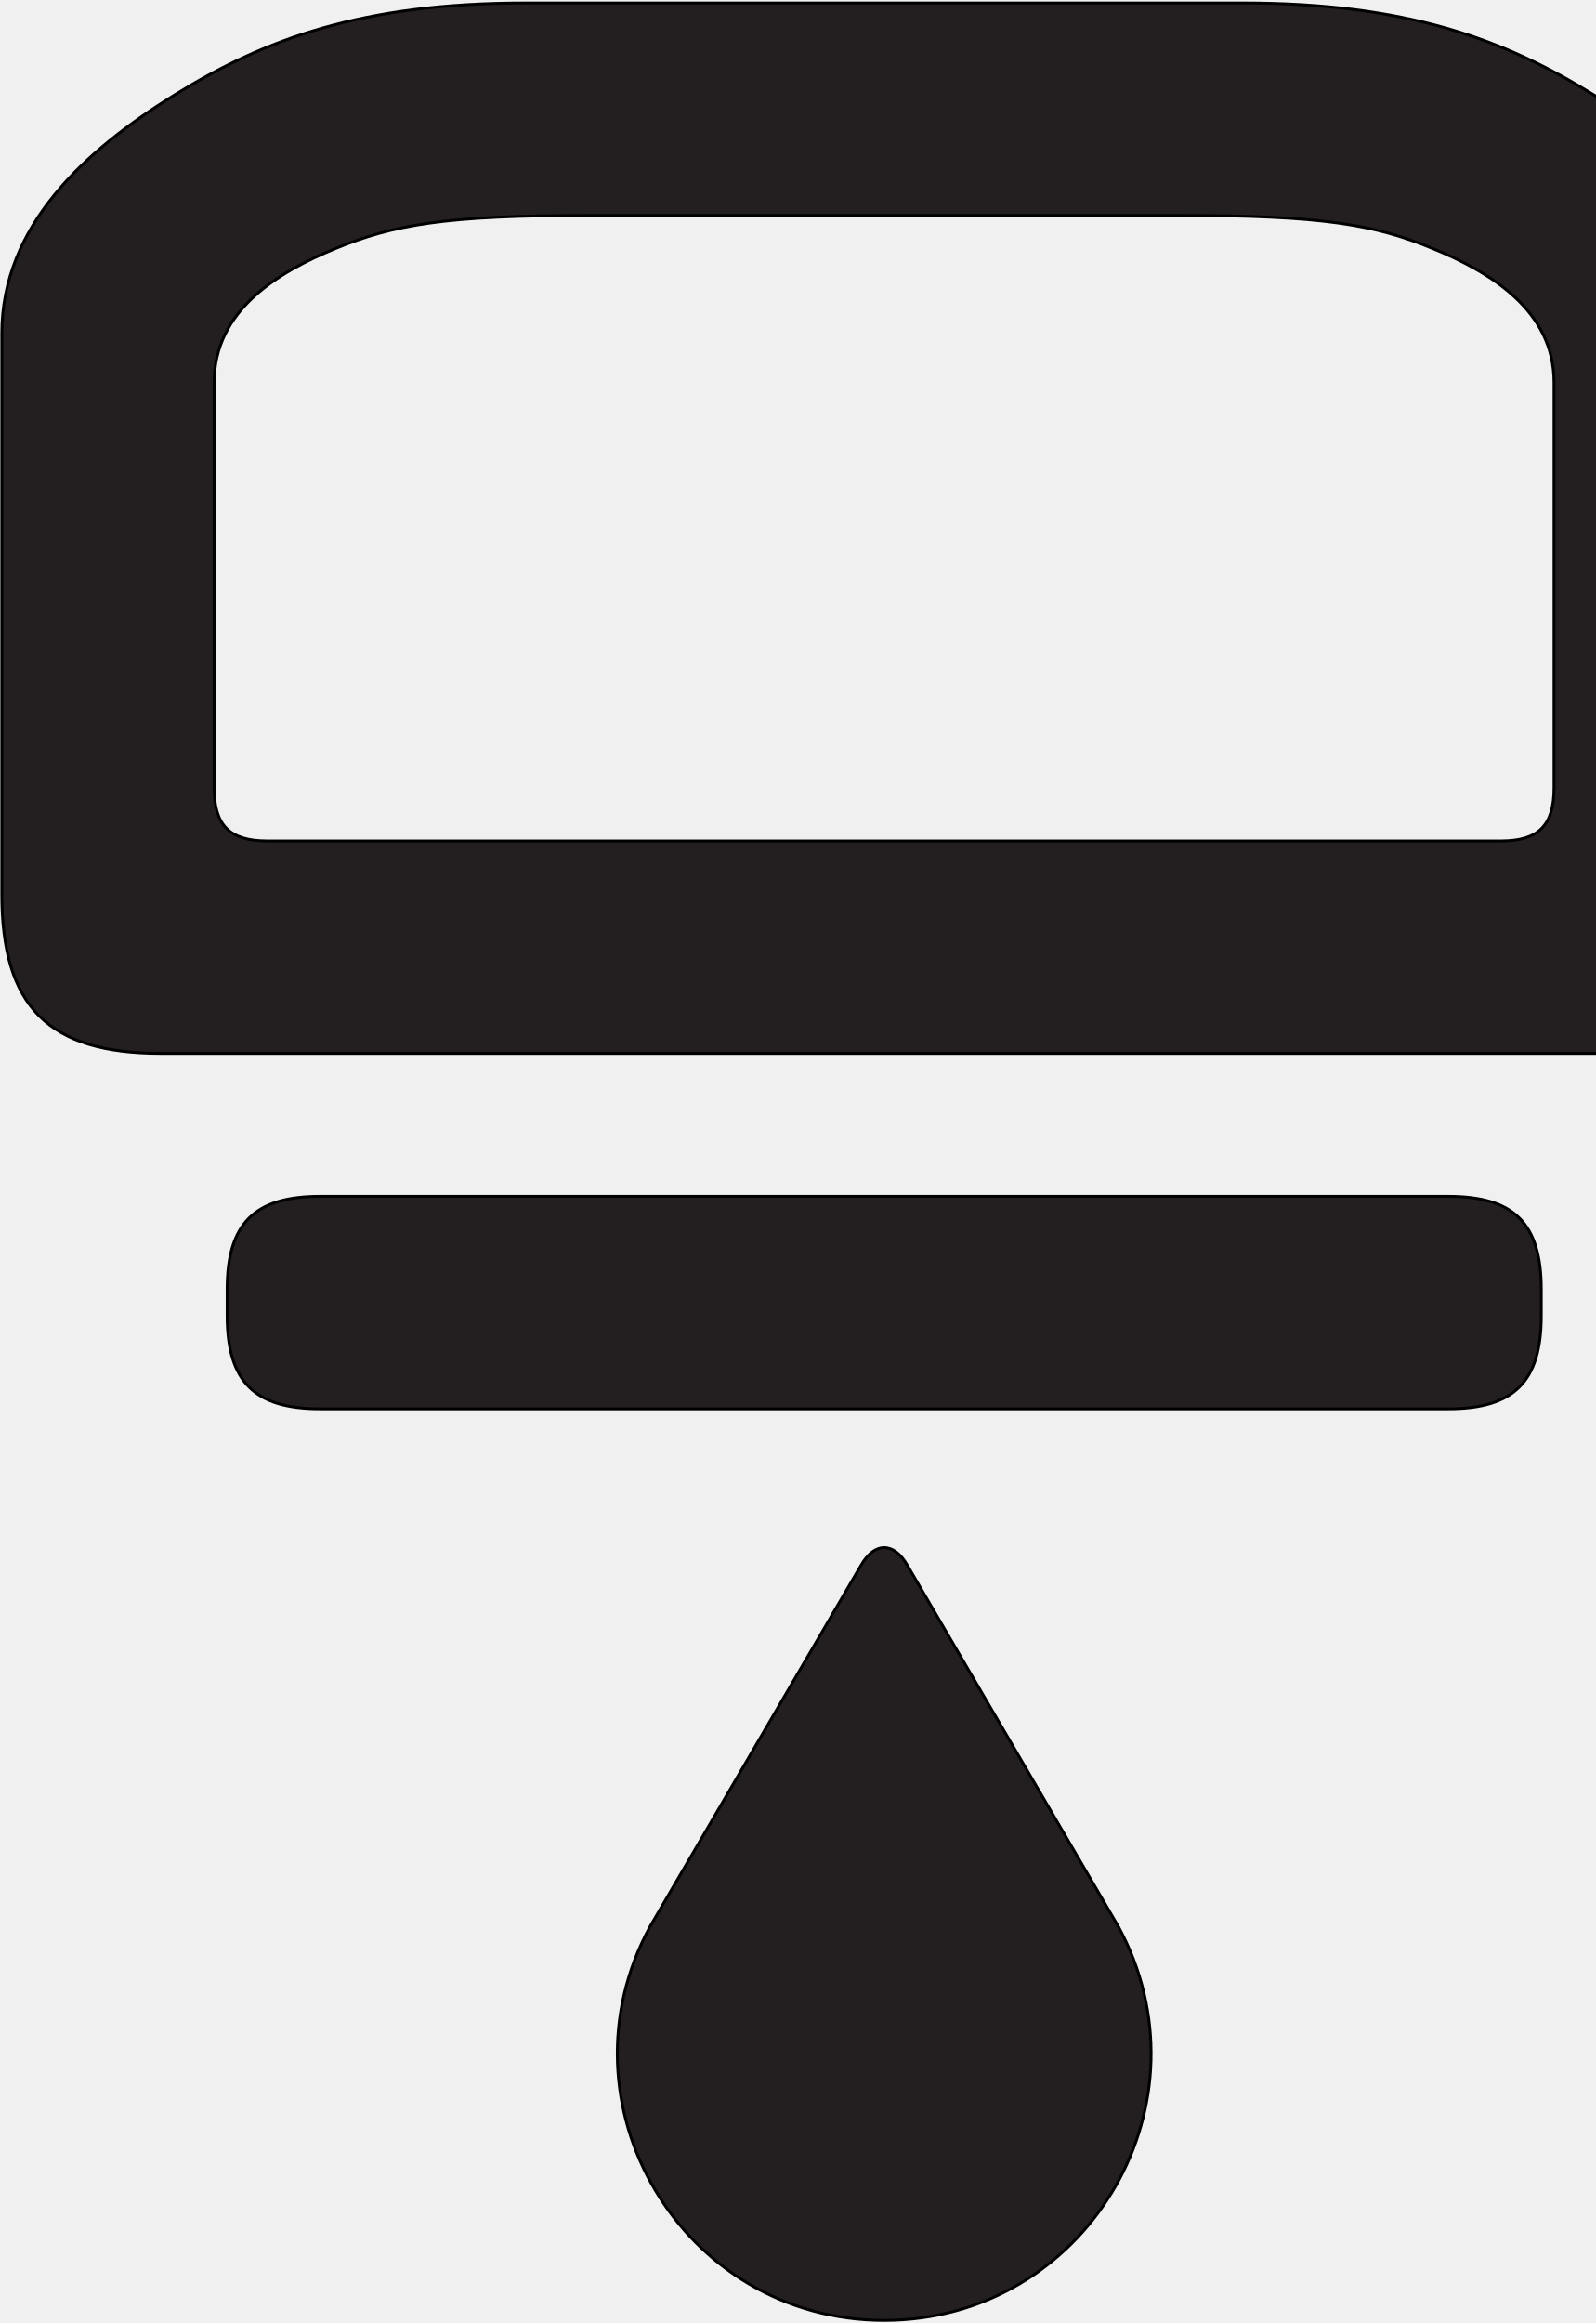
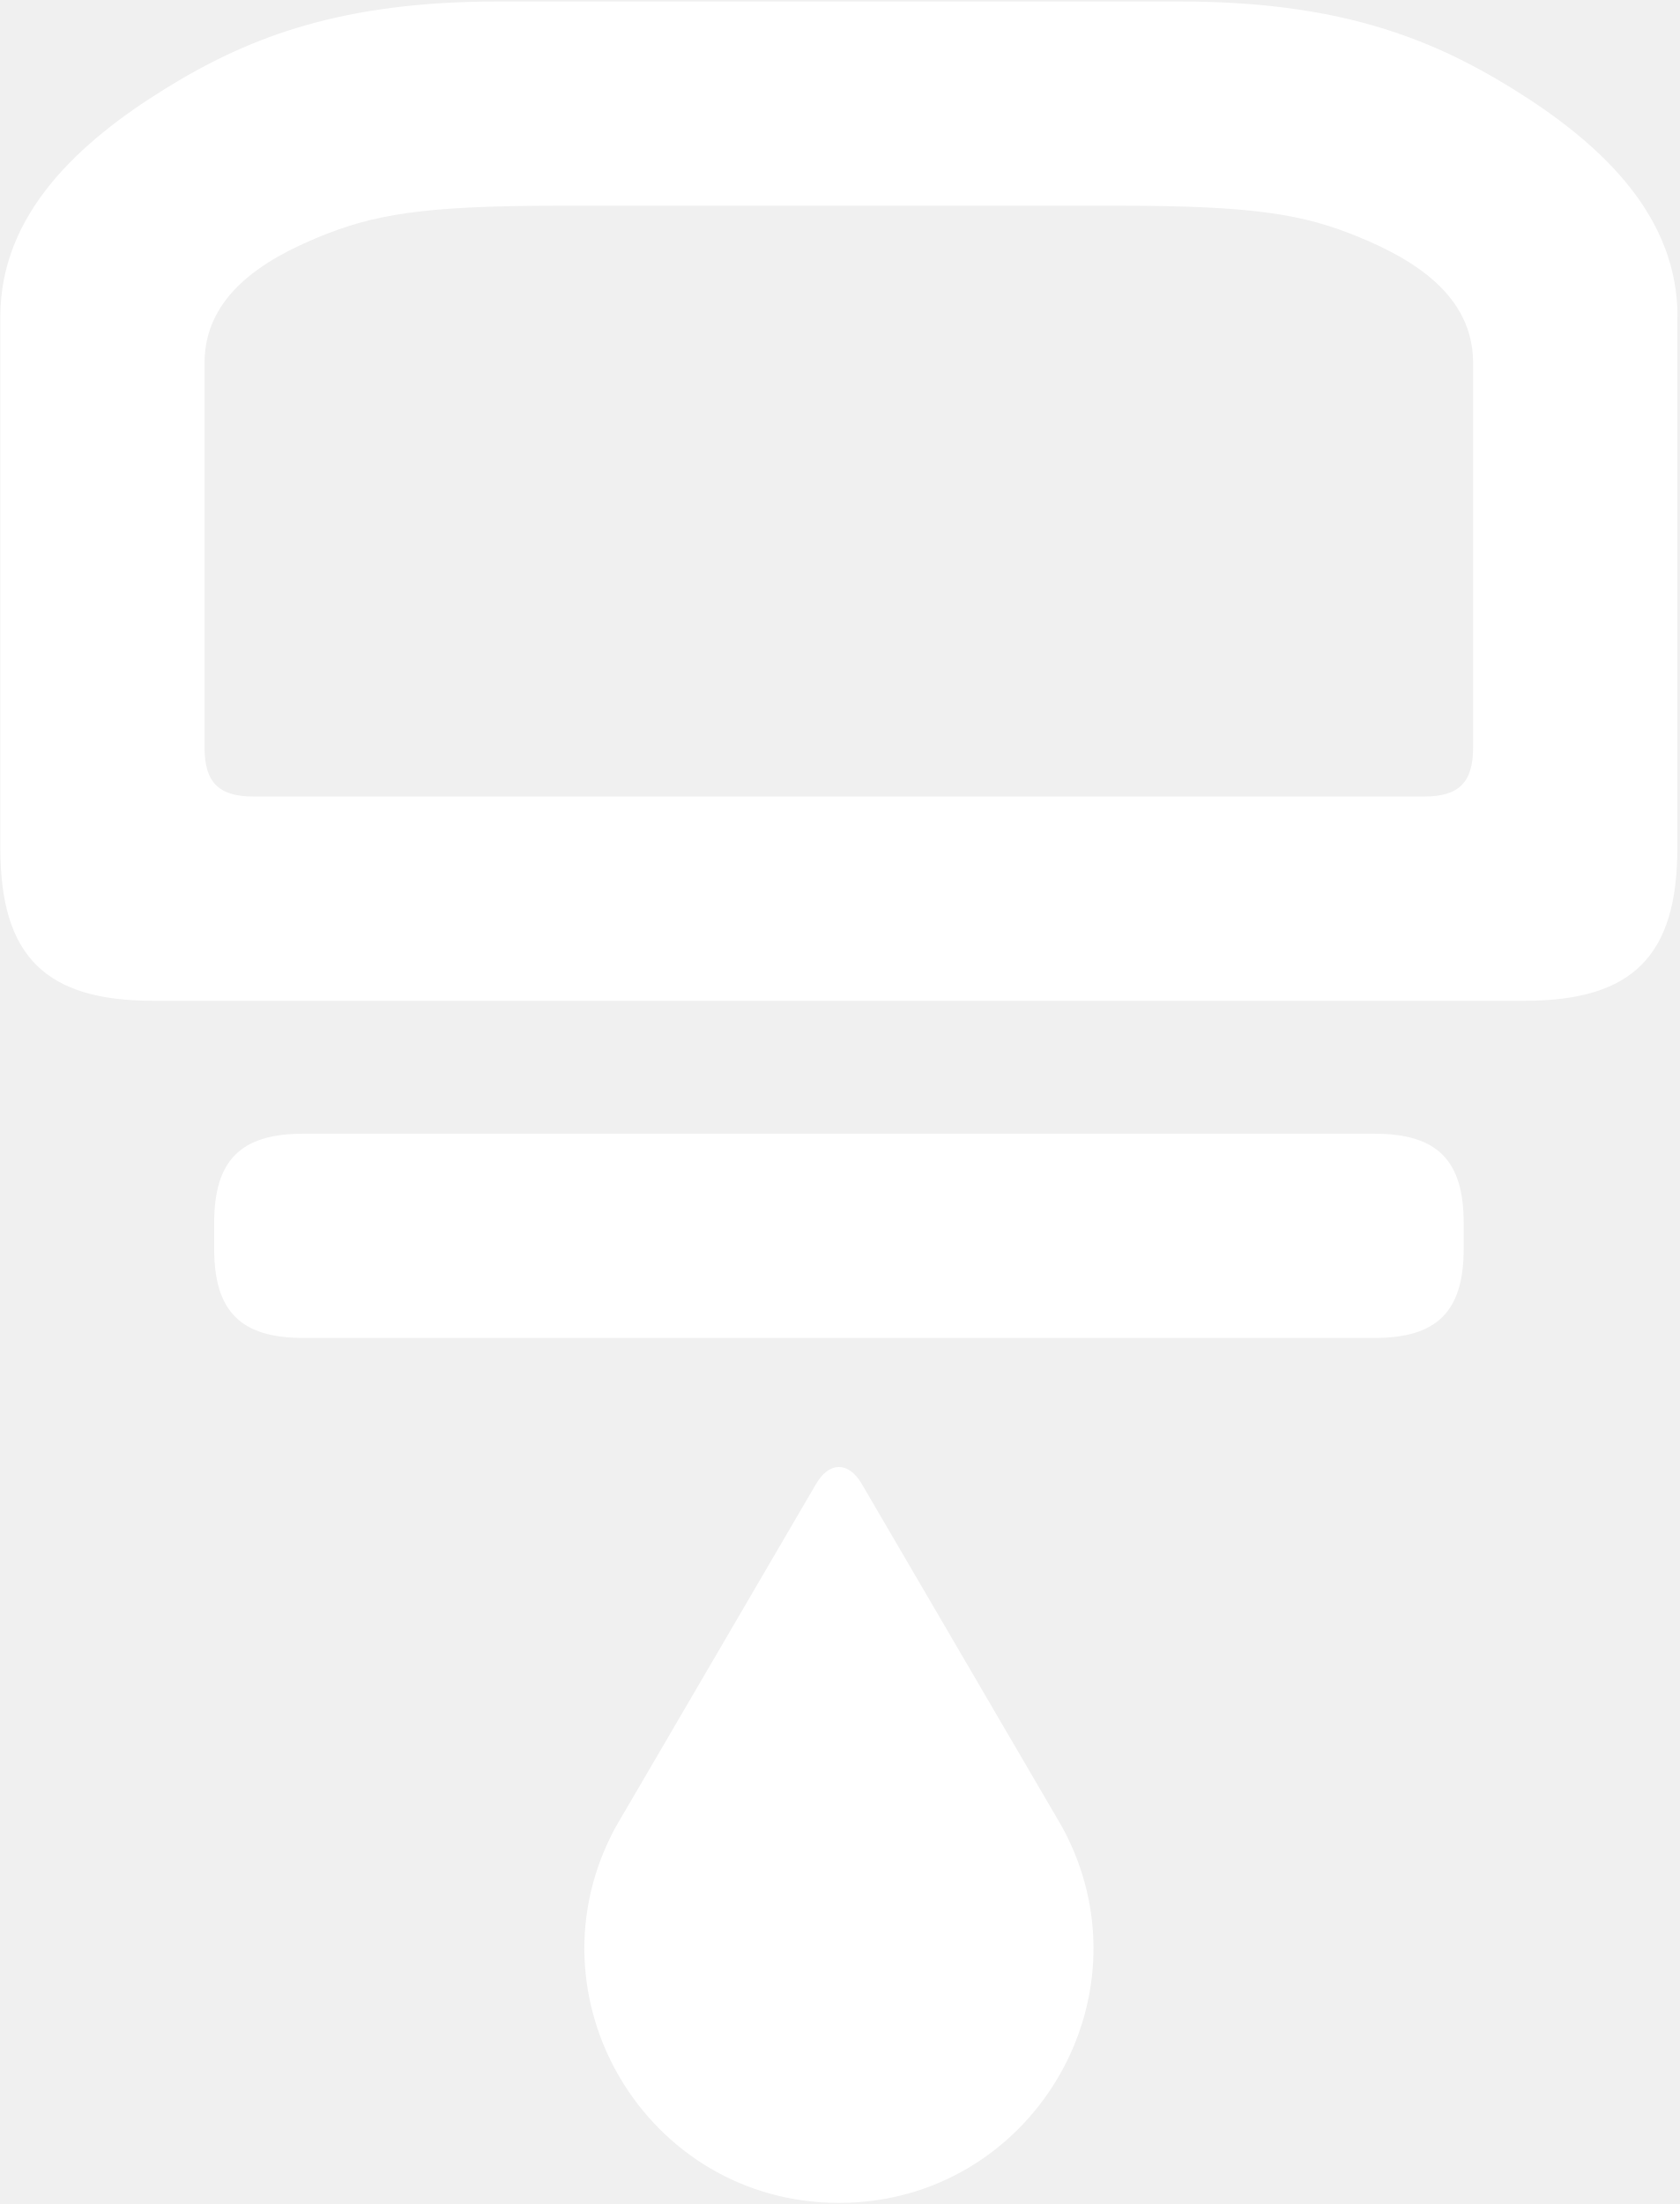
- <svg xmlns="http://www.w3.org/2000/svg" width="100%" height="100%" viewBox="0 0 419 610" version="1.1" xml:space="preserve" style="fill-rule:evenodd;clip-rule:evenodd;stroke-linecap:round;stroke-linejoin:round;stroke-miterlimit:2;">
+ <svg xmlns="http://www.w3.org/2000/svg" width="100%" height="100%" viewBox="0 0 465 610" version="1.1" xml:space="preserve" style="fill-rule:evenodd;clip-rule:evenodd;stroke-linecap:round;stroke-linejoin:round;stroke-miterlimit:2;">
  <g>
-     <path d="M238.253,410.924L238.642,411.592C240.292,414.412 248.889,429.118 293.704,505.835C318.681,551.684 286.491,607.378 234.944,609.268C234.05,609.301 233.148,609.318 232.238,609.318C179.121,609.318 145.355,552.485 170.765,505.839C189.246,474.198 207.734,442.566 226.214,410.924C229.748,404.876 234.719,404.876 238.253,410.924Z" style="fill:rgb(35,31,32);fill-rule:nonzero;" />
-     <path d="M238.253,410.924L238.642,411.592C240.292,414.412 248.889,429.118 293.704,505.835C318.681,551.684 286.491,607.378 234.944,609.268C234.05,609.301 233.148,609.318 232.238,609.318C179.121,609.318 145.355,552.485 170.765,505.839C189.246,474.198 207.734,442.566 226.214,410.924C229.748,404.876 234.719,404.876 238.253,410.924Z" style="fill:none;stroke:rgb(0,0,2);stroke-width:0.75px;" />
-     <path d="M59.66,345.529L59.66,338.549C59.66,321.297 66.813,314.146 84.063,314.146L380.407,314.146C397.667,314.146 404.81,321.297 404.81,338.549L404.81,345.529C404.81,362.78 397.667,369.932 380.407,369.932L84.063,369.932C66.813,369.932 59.66,362.78 59.66,345.529Z" style="fill:rgb(35,31,32);fill-rule:nonzero;" />
-     <path d="M59.66,345.529L59.66,338.549C59.66,321.297 66.813,314.146 84.063,314.146L380.407,314.146C397.667,314.146 404.81,321.297 404.81,338.549L404.81,345.529C404.81,362.78 397.667,369.932 380.407,369.932L84.063,369.932C66.813,369.932 59.66,362.78 59.66,345.529Z" style="fill:none;stroke:rgb(0,0,2);stroke-width:0.75px;" />
-     <path d="M154.659,56.559C116.863,56.559 103.317,59.007 88.159,65.237C73.01,71.458 56.249,81.462 56.249,100.459L56.249,206.886C56.249,216.744 60.328,220.834 70.188,220.834L394.226,220.834C404.085,220.834 408.166,216.744 408.166,206.886L408.166,100.459C408.166,81.462 391.404,71.458 376.254,65.237C361.096,59.007 347.551,56.559 309.756,56.559L154.659,56.559ZM463.959,85.482L463.952,85.119L463.952,85.308L463.959,85.482ZM463.998,87.567L463.959,85.482L463.952,85.308L463.952,234.774C463.952,264.36 451.692,276.609 422.114,276.609L42.299,276.609C12.722,276.609 0.472,264.36 0.472,234.774L0.472,87.567C0.472,59.371 22.197,39.576 45.851,24.927C69.497,10.277 95.061,0.782 138.088,0.782L326.382,0.782C369.411,0.782 394.975,10.277 418.619,24.927C441.628,39.181 462.827,58.309 463.952,85.308L463.952,85.119L463.959,85.482C463.985,86.172 463.998,86.867 463.998,87.567Z" style="fill:rgb(35,31,32);fill-rule:nonzero;" />
-     <path d="M154.659,56.559C116.863,56.559 103.317,59.007 88.159,65.237C73.01,71.458 56.249,81.462 56.249,100.459L56.249,206.886C56.249,216.744 60.328,220.834 70.188,220.834L394.226,220.834C404.085,220.834 408.166,216.744 408.166,206.886L408.166,100.459C408.166,81.462 391.404,71.458 376.254,65.237C361.096,59.007 347.551,56.559 309.756,56.559L154.659,56.559Z" style="fill:none;stroke:rgb(0,0,2);stroke-width:0.75px;" />
-     <path d="M463.998,87.567L463.959,85.482L463.952,85.308L463.952,234.774C463.952,264.36 451.692,276.609 422.114,276.609L42.299,276.609C12.722,276.609 0.472,264.36 0.472,234.774L0.472,87.567C0.472,59.371 22.197,39.576 45.851,24.927C69.497,10.277 95.061,0.782 138.088,0.782L326.382,0.782C369.411,0.782 394.975,10.277 418.619,24.927C441.628,39.181 462.827,58.309 463.952,85.308L463.952,85.119L463.959,85.482C463.985,86.172 463.998,86.867 463.998,87.567Z" style="fill:none;stroke:rgb(0,0,2);stroke-width:0.75px;" />
+     <path d="M238.253,410.924L238.642,411.592C240.292,414.412 248.889,429.118 293.704,505.835C318.681,551.684 286.491,607.378 234.944,609.268C234.05,609.301 233.148,609.318 232.238,609.318C179.121,609.318 145.355,552.485 170.765,505.839C189.246,474.198 207.734,442.566 226.214,410.924C229.748,404.876 234.719,404.876 238.253,410.924Z" style="fill:white;fill-rule:nonzero;" />
+     <path d="M238.253,410.924L238.642,411.592C240.292,414.412 248.889,429.118 293.704,505.835C318.681,551.684 286.491,607.378 234.944,609.268C234.05,609.301 233.148,609.318 232.238,609.318C179.121,609.318 145.355,552.485 170.765,505.839C189.246,474.198 207.734,442.566 226.214,410.924C229.748,404.876 234.719,404.876 238.253,410.924Z" style="fill:none;stroke:white;stroke-width:0.75px;" />
+     <path d="M59.66,345.529L59.66,338.549C59.66,321.297 66.813,314.146 84.063,314.146L380.407,314.146C397.667,314.146 404.81,321.297 404.81,338.549L404.81,345.529C404.81,362.78 397.667,369.932 380.407,369.932L84.063,369.932C66.813,369.932 59.66,362.78 59.66,345.529Z" style="fill:white;fill-rule:nonzero;" />
+     <path d="M59.66,345.529L59.66,338.549C59.66,321.297 66.813,314.146 84.063,314.146L380.407,314.146C397.667,314.146 404.81,321.297 404.81,338.549L404.81,345.529C404.81,362.78 397.667,369.932 380.407,369.932L84.063,369.932C66.813,369.932 59.66,362.78 59.66,345.529Z" style="fill:none;stroke:white;stroke-width:0.75px;" />
+     <path d="M154.659,56.559C116.863,56.559 103.317,59.007 88.159,65.237C73.01,71.458 56.249,81.462 56.249,100.459L56.249,206.886C56.249,216.744 60.328,220.834 70.188,220.834L394.226,220.834C404.085,220.834 408.166,216.744 408.166,206.886L408.166,100.459C408.166,81.462 391.404,71.458 376.254,65.237C361.096,59.007 347.551,56.559 309.756,56.559L154.659,56.559ZM463.959,85.482L463.952,85.119L463.952,85.308L463.959,85.482ZM463.998,87.567L463.959,85.482L463.952,85.308L463.952,234.774C463.952,264.36 451.692,276.609 422.114,276.609L42.299,276.609C12.722,276.609 0.472,264.36 0.472,234.774L0.472,87.567C0.472,59.371 22.197,39.576 45.851,24.927C69.497,10.277 95.061,0.782 138.088,0.782L326.382,0.782C369.411,0.782 394.975,10.277 418.619,24.927C441.628,39.181 462.827,58.309 463.952,85.308L463.952,85.119L463.959,85.482C463.985,86.172 463.998,86.867 463.998,87.567Z" style="fill:white;fill-rule:nonzero;" />
+     <path d="M154.659,56.559C116.863,56.559 103.317,59.007 88.159,65.237C73.01,71.458 56.249,81.462 56.249,100.459L56.249,206.886C56.249,216.744 60.328,220.834 70.188,220.834L394.226,220.834C404.085,220.834 408.166,216.744 408.166,206.886L408.166,100.459C408.166,81.462 391.404,71.458 376.254,65.237C361.096,59.007 347.551,56.559 309.756,56.559L154.659,56.559Z" style="fill:none;stroke:white;stroke-width:0.75px;" />
+     <path d="M463.998,87.567L463.959,85.482L463.952,85.308L463.952,234.774C463.952,264.36 451.692,276.609 422.114,276.609L42.299,276.609C12.722,276.609 0.472,264.36 0.472,234.774L0.472,87.567C0.472,59.371 22.197,39.576 45.851,24.927C69.497,10.277 95.061,0.782 138.088,0.782L326.382,0.782C369.411,0.782 394.975,10.277 418.619,24.927C441.628,39.181 462.827,58.309 463.952,85.308L463.952,85.119L463.959,85.482C463.985,86.172 463.998,86.867 463.998,87.567Z" style="fill:none;stroke:white;stroke-width:0.75px;" />
  </g>
</svg>
